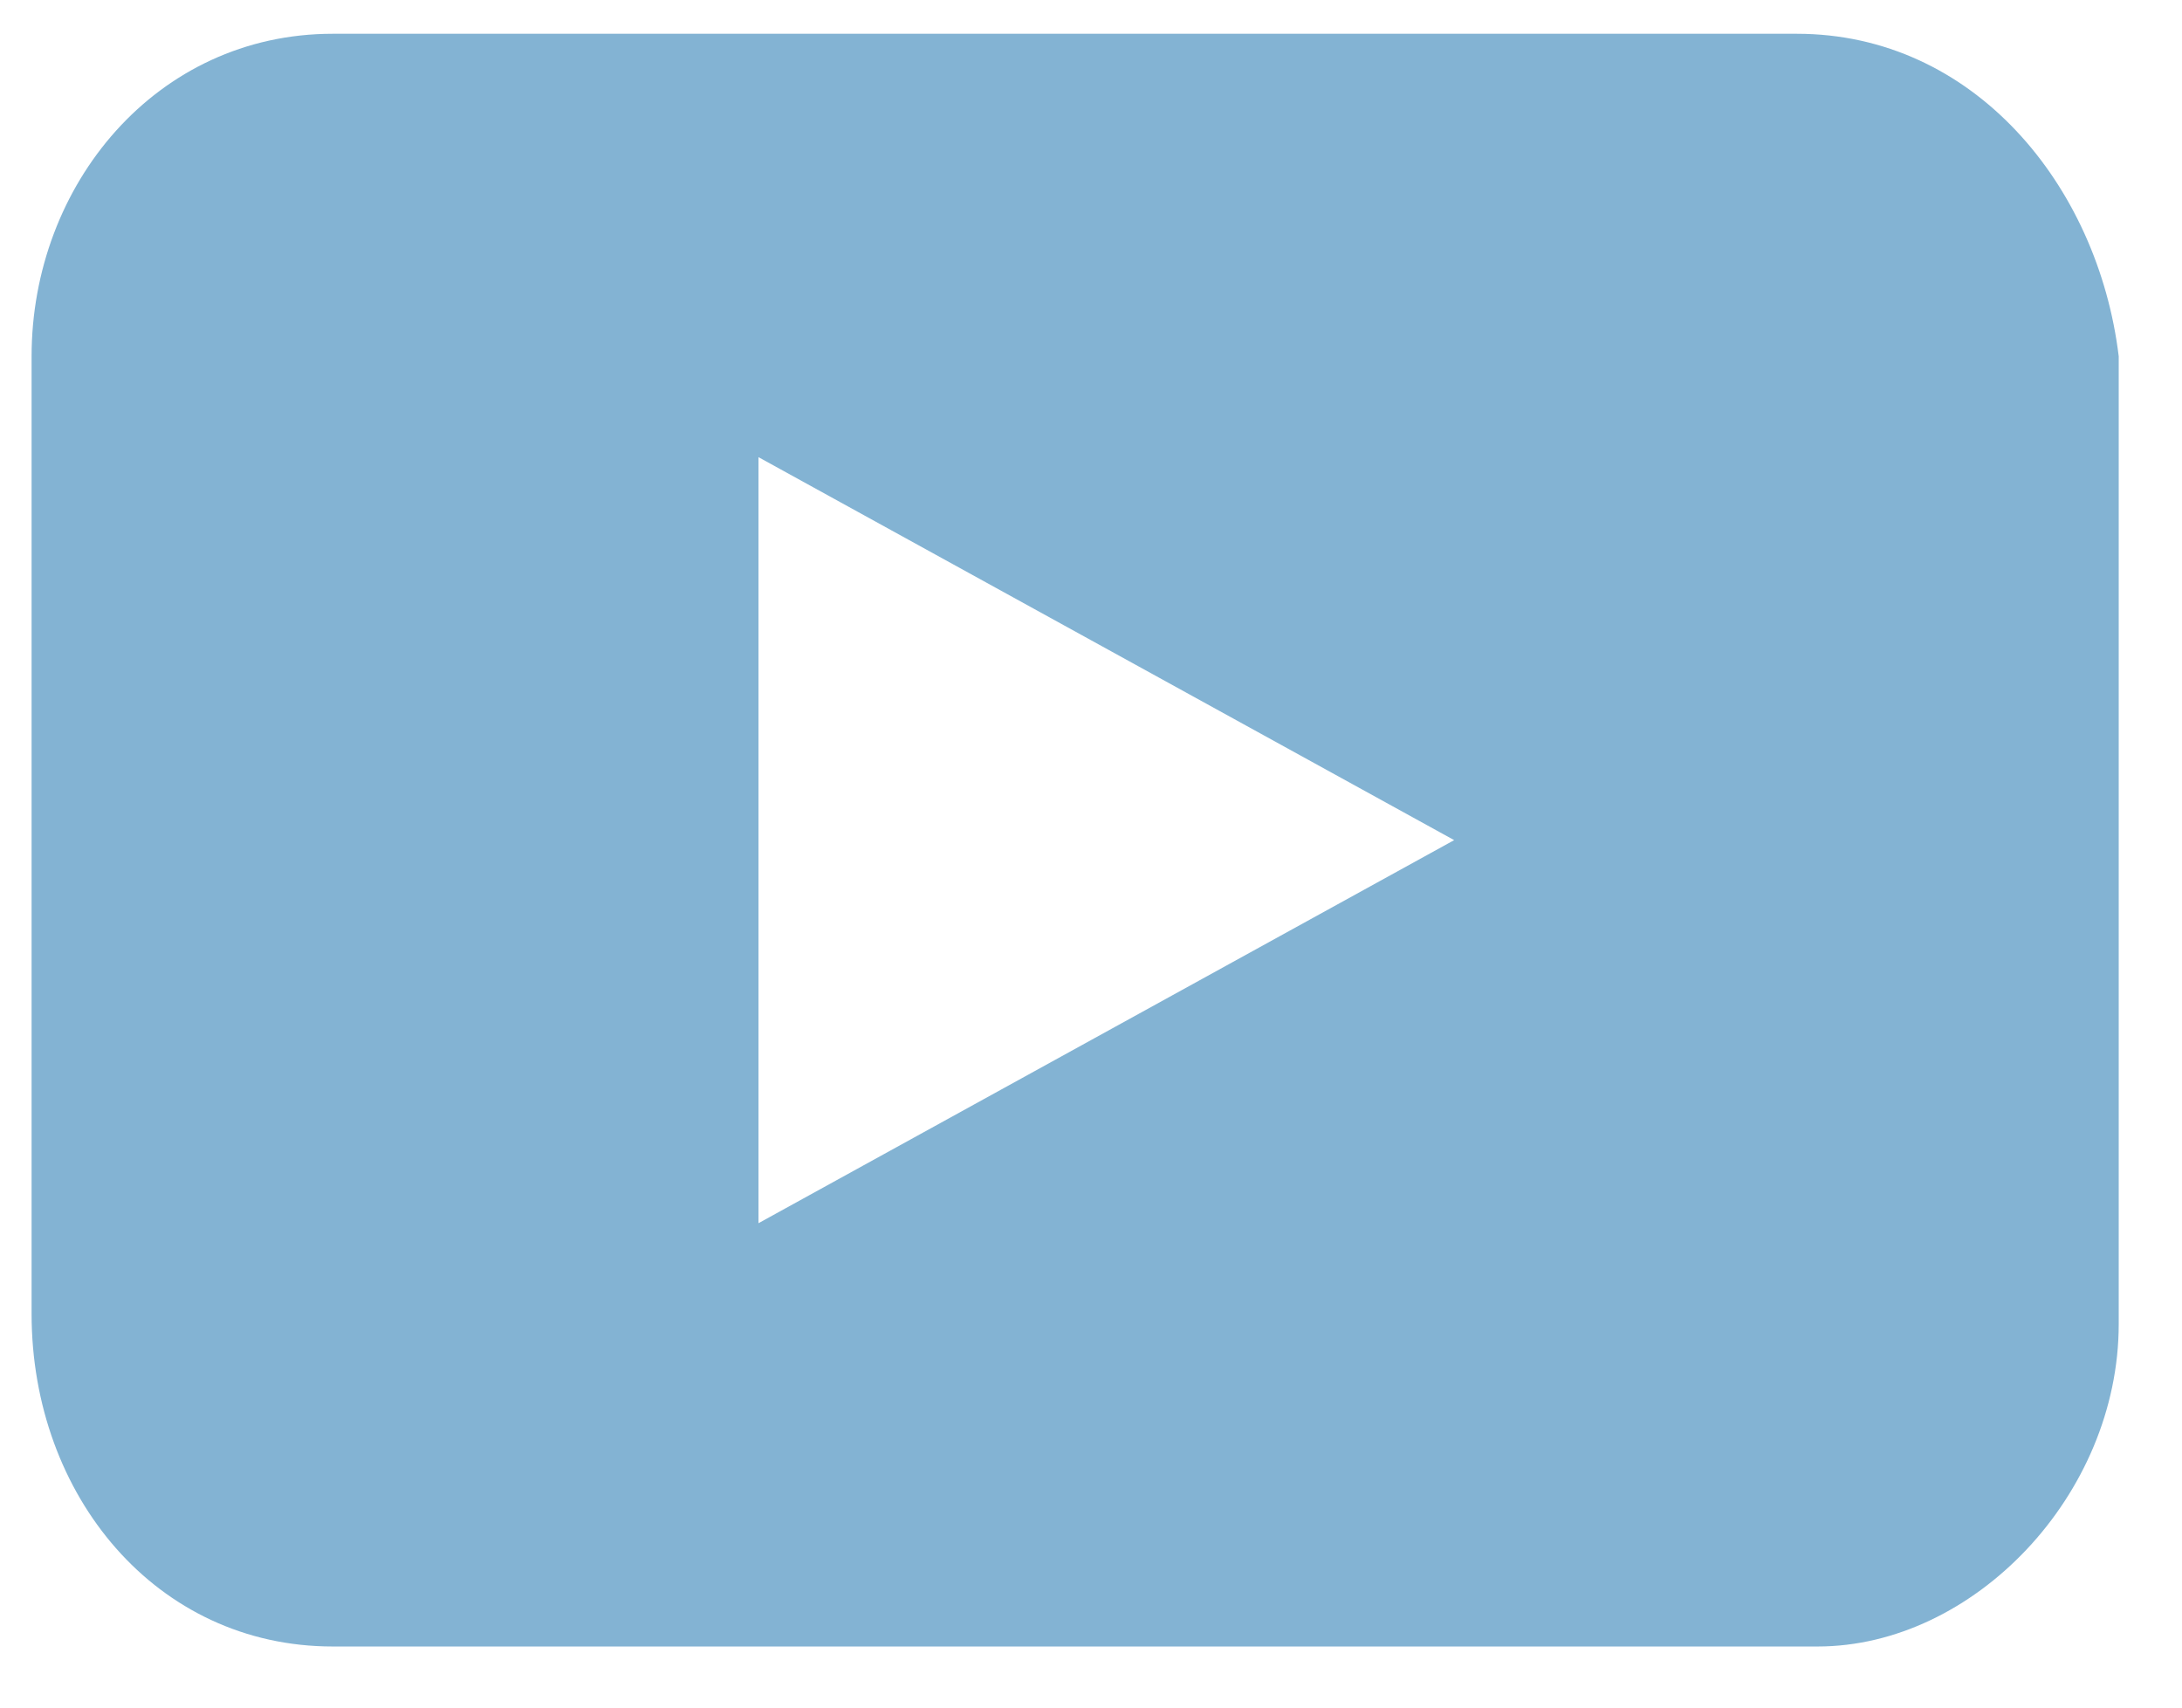
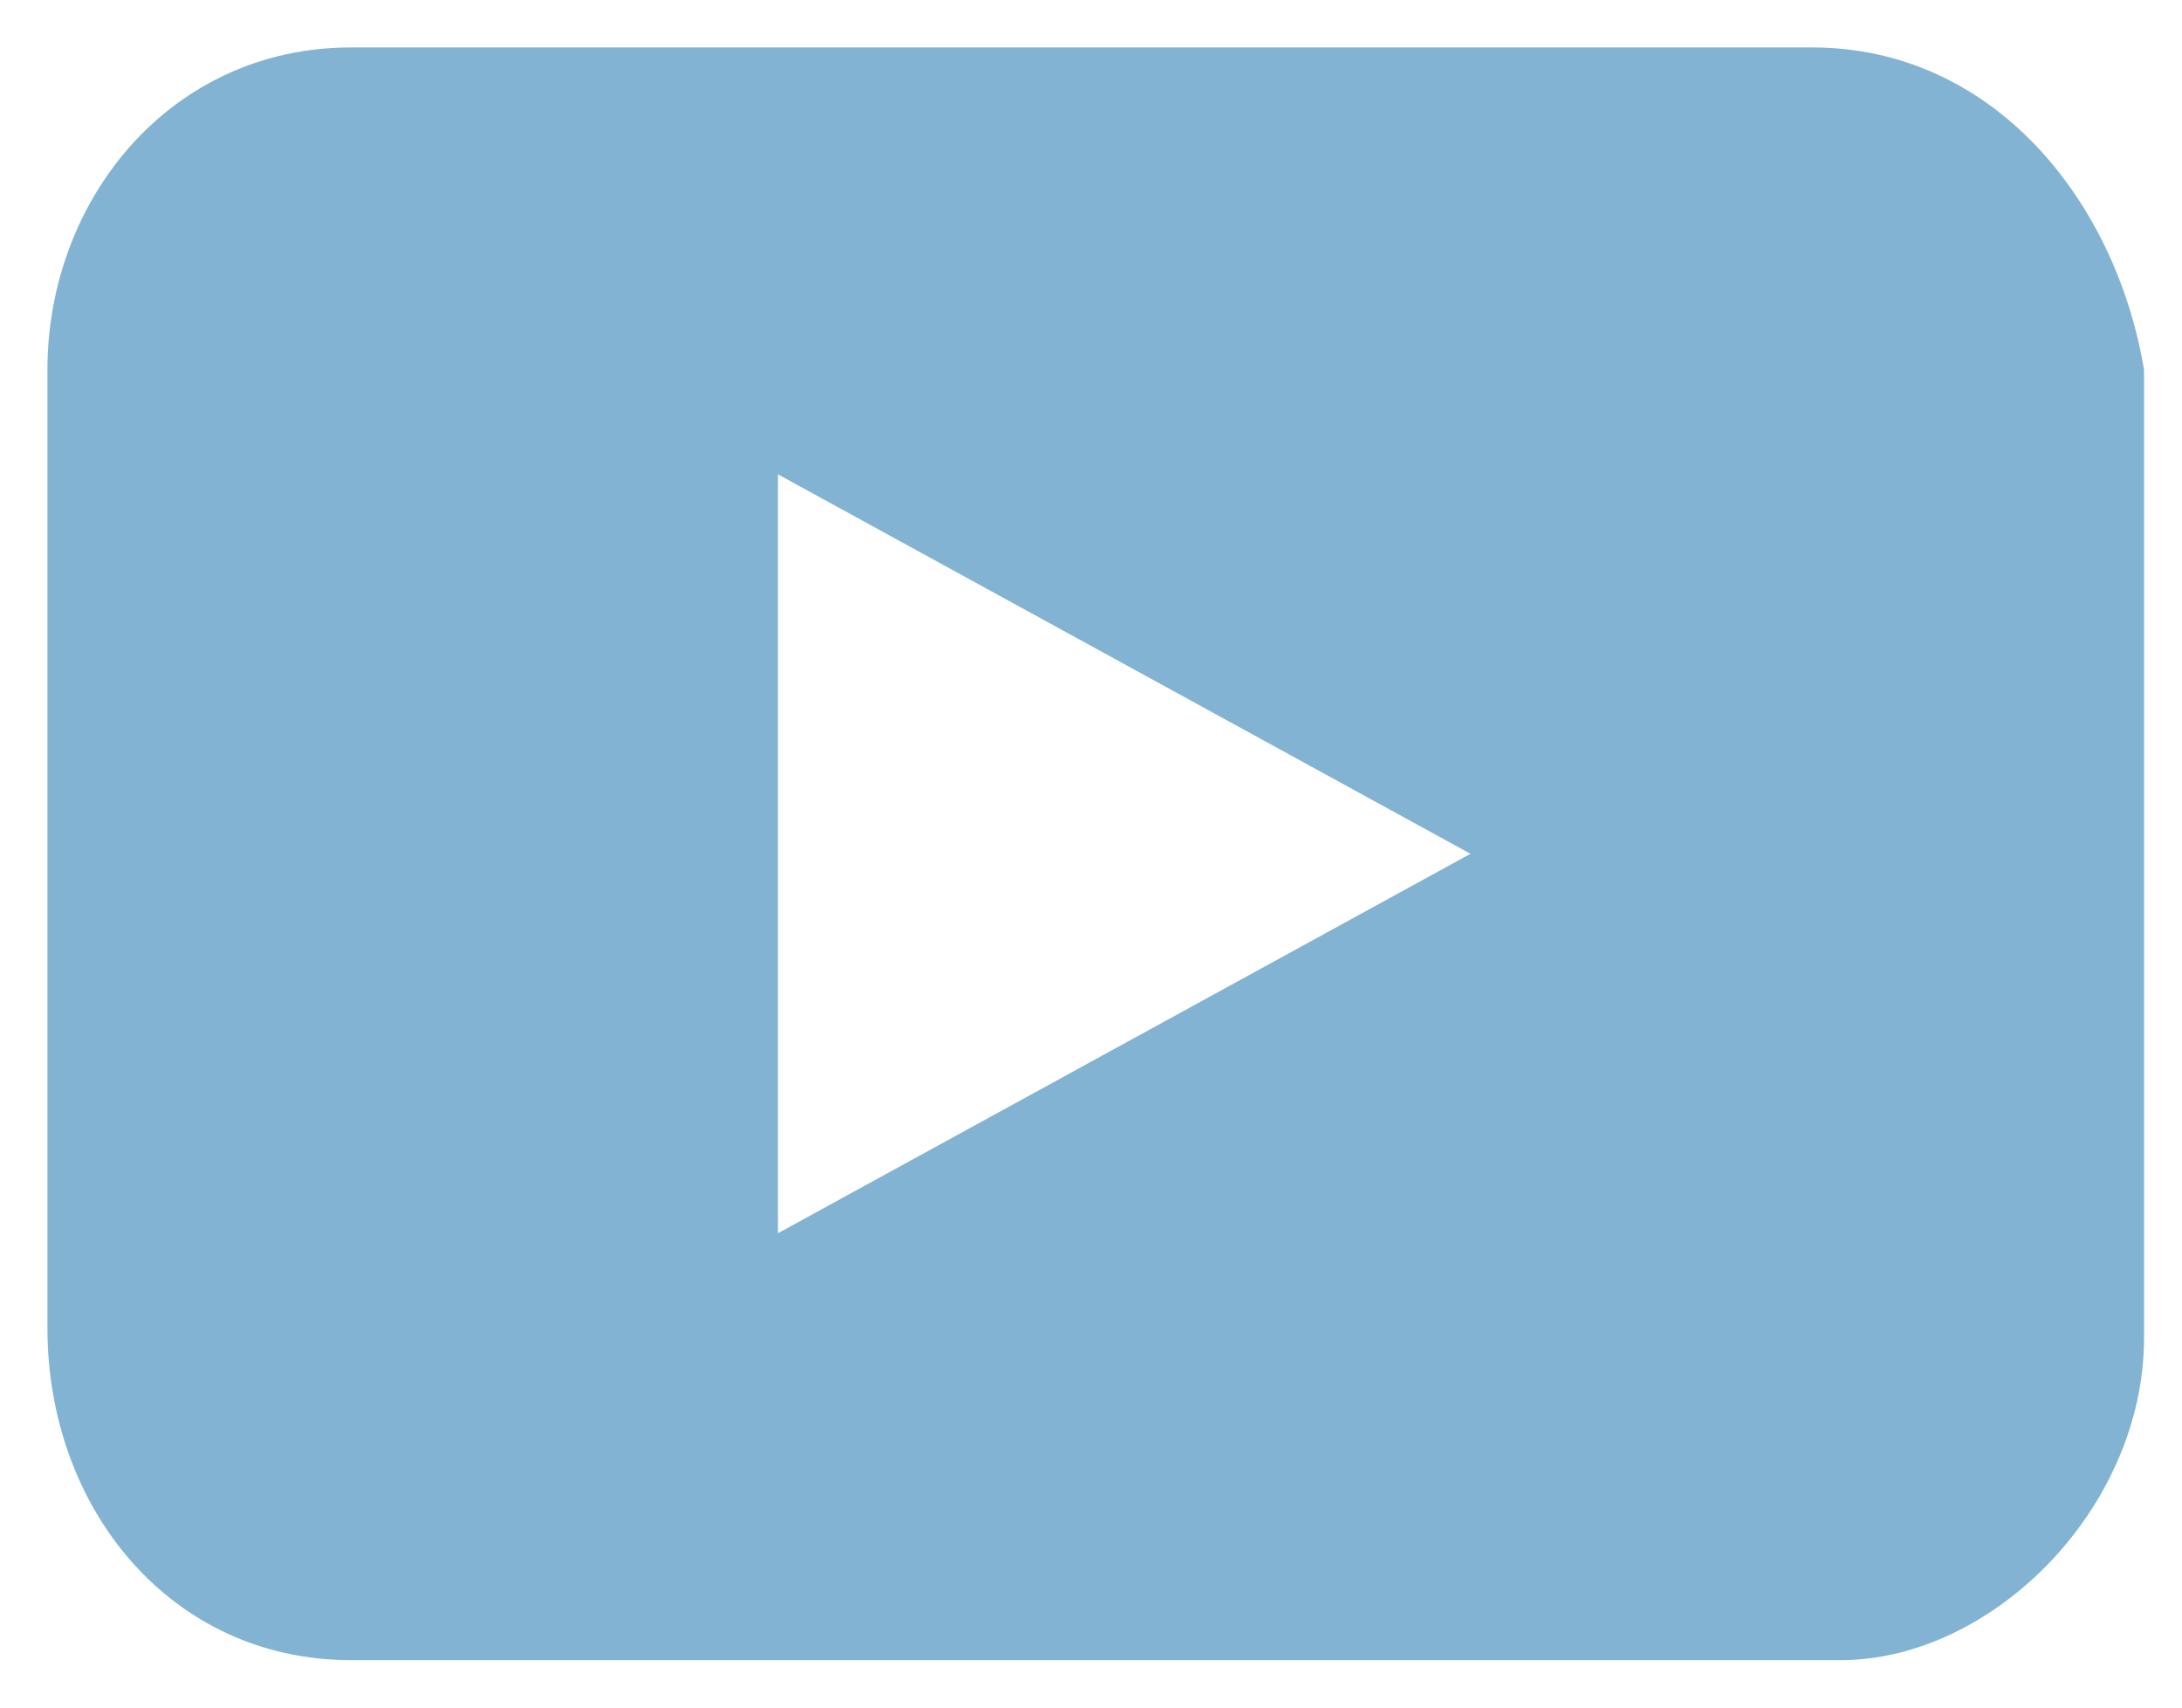
- <svg xmlns="http://www.w3.org/2000/svg" width="23" height="18" viewBox="0 0 23 18" fill="none">
-   <path d="M18.94 0.356H3.507C1.647 0.356 0.333 1.95 0.333 3.756V13.85C0.333 15.763 1.647 17.356 3.507 17.356H19.159C20.801 17.356 22.333 15.763 22.333 13.956V3.756C22.114 1.95 20.801 0.356 18.94 0.356ZM7.995 12.894V4.819L15.328 8.856L7.995 12.894Z" fill="#83B3D3" />
+ <svg xmlns="http://www.w3.org/2000/svg" version="1.1" id="Слой_1" x="0px" y="0px" viewBox="0 0 23 18" style="enable-background:new 0 0 23 18;" xml:space="preserve">
+   <style type="text/css">
+ 	.st0{fill:#83B3D3;}
+ </style>
+   <path class="st0" d="M19.1,0.5H3.7c-1.9,0-3.2,1.6-3.2,3.4V14c0,1.9,1.3,3.5,3.2,3.5h15.7c1.6,0,3.2-1.6,3.2-3.4V3.9  C22.3,2.1,21,0.5,19.1,0.5z M8.2,13V5l7.3,4L8.2,13z" />
</svg>
